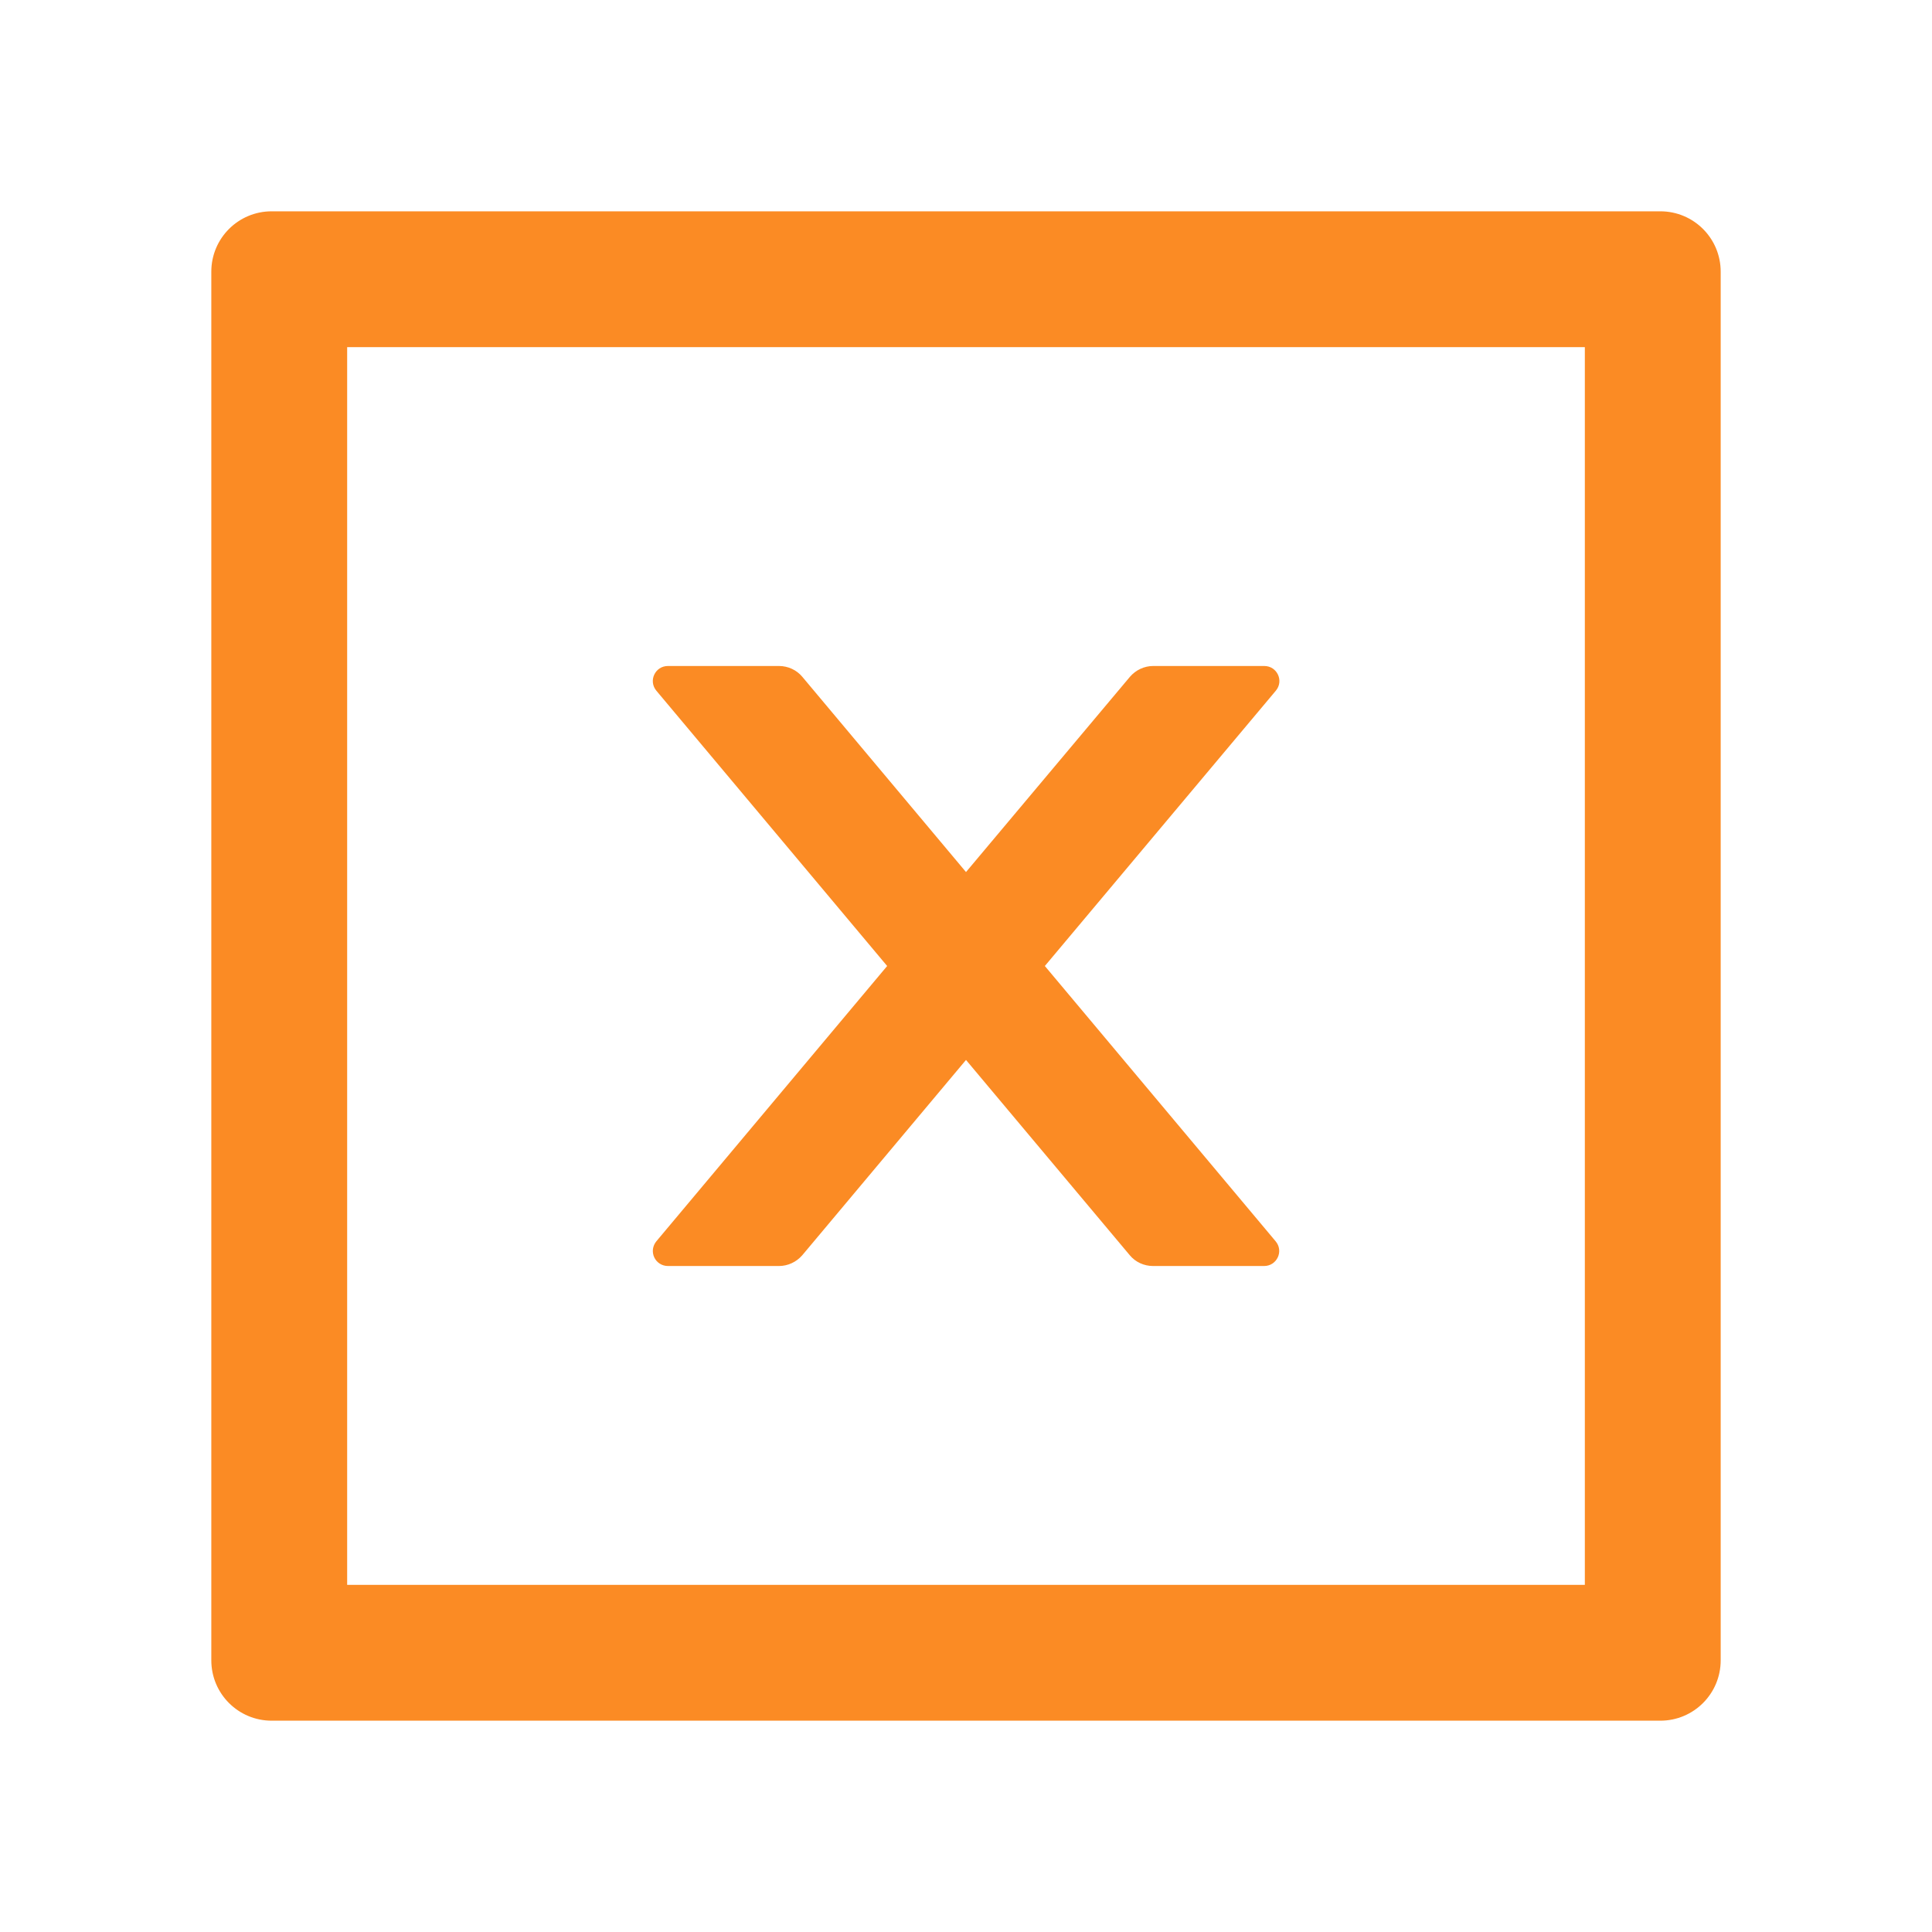
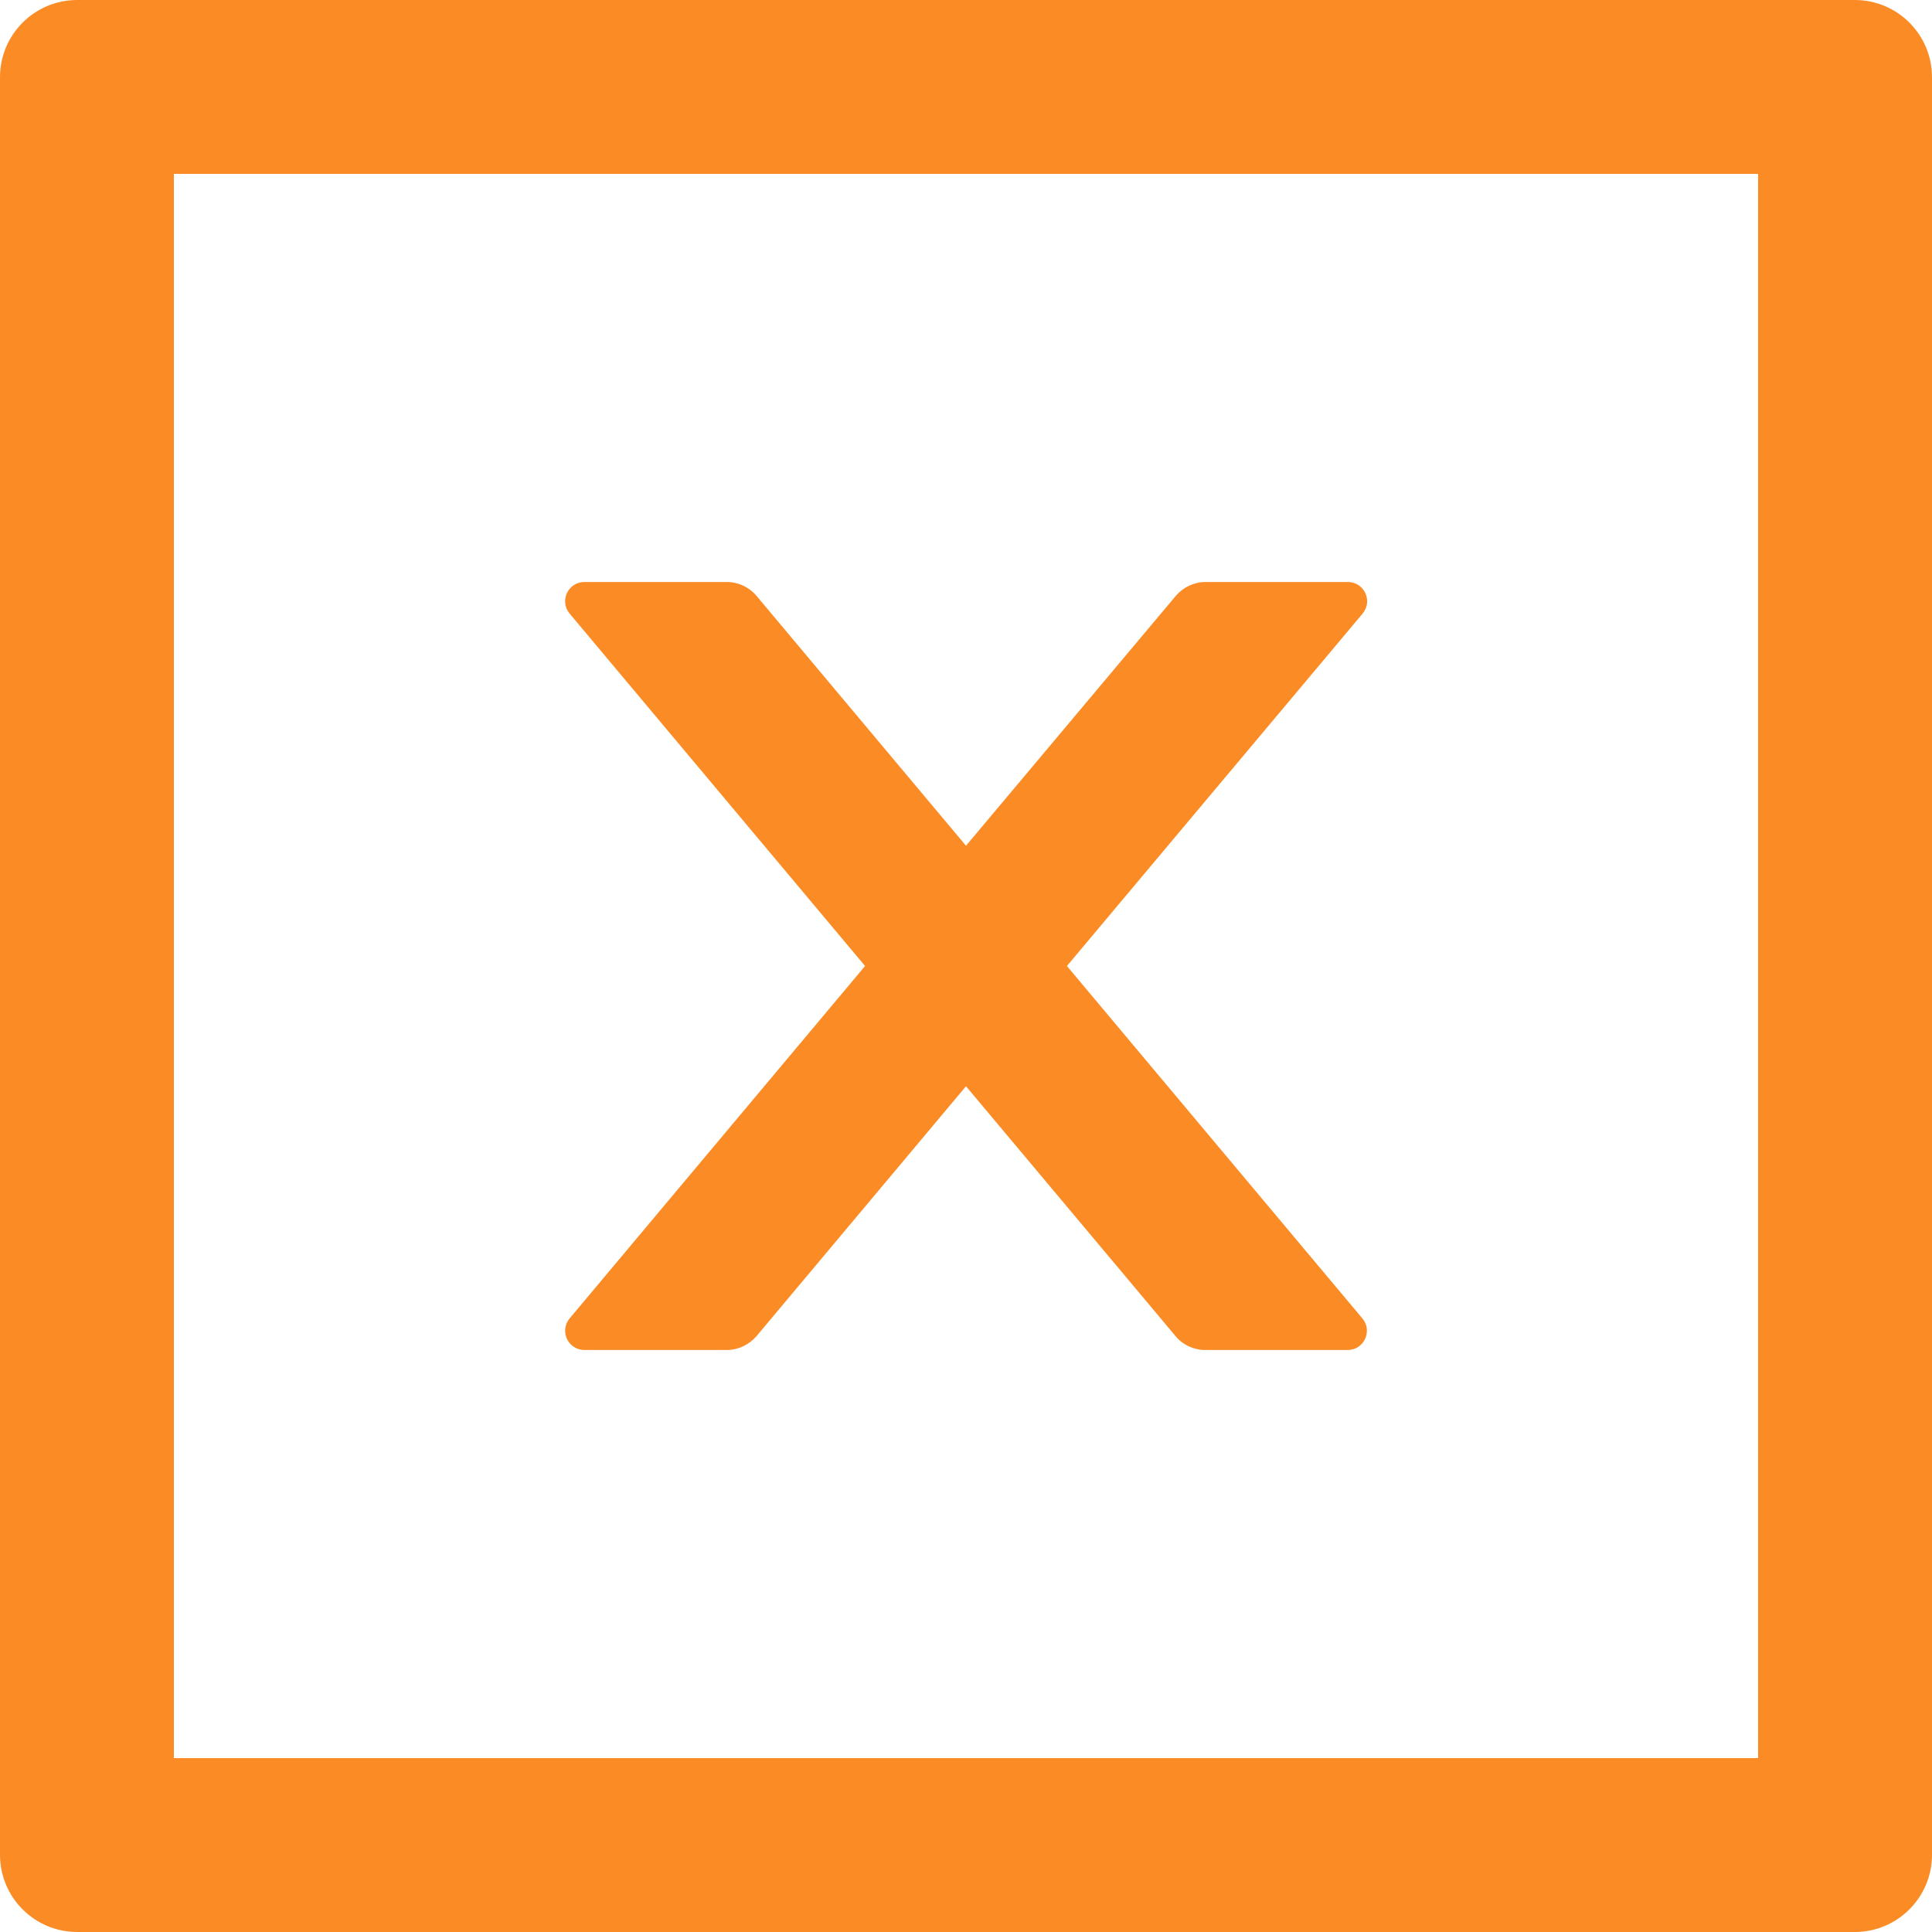
- <svg xmlns="http://www.w3.org/2000/svg" width="32" height="32" viewBox="0 0 32 32" fill="none">
-   <path d="M11.063 20.969H12.903C13.05 20.969 13.191 20.903 13.288 20.791L16 17.556L18.713 20.791C18.806 20.903 18.947 20.969 19.097 20.969H20.938C21.15 20.969 21.266 20.722 21.128 20.559L17.306 16L21.131 11.441C21.269 11.278 21.153 11.031 20.941 11.031H19.1C18.953 11.031 18.813 11.097 18.716 11.209L16 14.444L13.288 11.209C13.194 11.097 13.053 11.031 12.903 11.031H11.063C10.85 11.031 10.735 11.278 10.872 11.441L14.694 16L10.872 20.559C10.841 20.596 10.822 20.64 10.815 20.687C10.809 20.734 10.816 20.782 10.836 20.825C10.856 20.868 10.888 20.905 10.928 20.93C10.969 20.956 11.015 20.969 11.063 20.969Z" fill="#FB8B24" />
-   <path d="M27.5 3.5H4.5C3.947 3.5 3.5 3.947 3.5 4.5V27.5C3.5 28.053 3.947 28.5 4.5 28.5H27.5C28.053 28.5 28.5 28.053 28.5 27.5V4.5C28.5 3.947 28.053 3.5 27.5 3.5ZM26.25 26.25H5.75V5.75H26.25V26.25Z" fill="#FB8B24" />
+ <svg xmlns="http://www.w3.org/2000/svg" width="25" height="25" viewBox="0 0 25 25" fill="none">
+   <path d="M7.563 17.469H9.403C9.55 17.469 9.691 17.403 9.788 17.291L12.5 14.056L15.213 17.291C15.306 17.403 15.447 17.469 15.597 17.469H17.438C17.65 17.469 17.766 17.222 17.628 17.059L13.806 12.5L17.631 7.941C17.769 7.778 17.653 7.531 17.441 7.531H15.6C15.453 7.531 15.313 7.597 15.216 7.709L12.5 10.944L9.788 7.709C9.694 7.597 9.553 7.531 9.403 7.531H7.563C7.35 7.531 7.235 7.778 7.372 7.941L11.194 12.5L7.372 17.059C7.341 17.096 7.322 17.14 7.315 17.187C7.309 17.234 7.316 17.282 7.336 17.325C7.356 17.368 7.388 17.405 7.428 17.43C7.469 17.456 7.515 17.469 7.563 17.469V17.469Z" fill="#FB8B24" />
+   <path d="M24 0H1C0.447 0 0 0.447 0 1V24C0 24.553 0.447 25 1 25H24C24.553 25 25 24.553 25 24V1C25 0.447 24.553 0 24 0ZM22.75 22.75H2.25V2.25H22.75V22.75Z" fill="#FB8B24" />
</svg>
